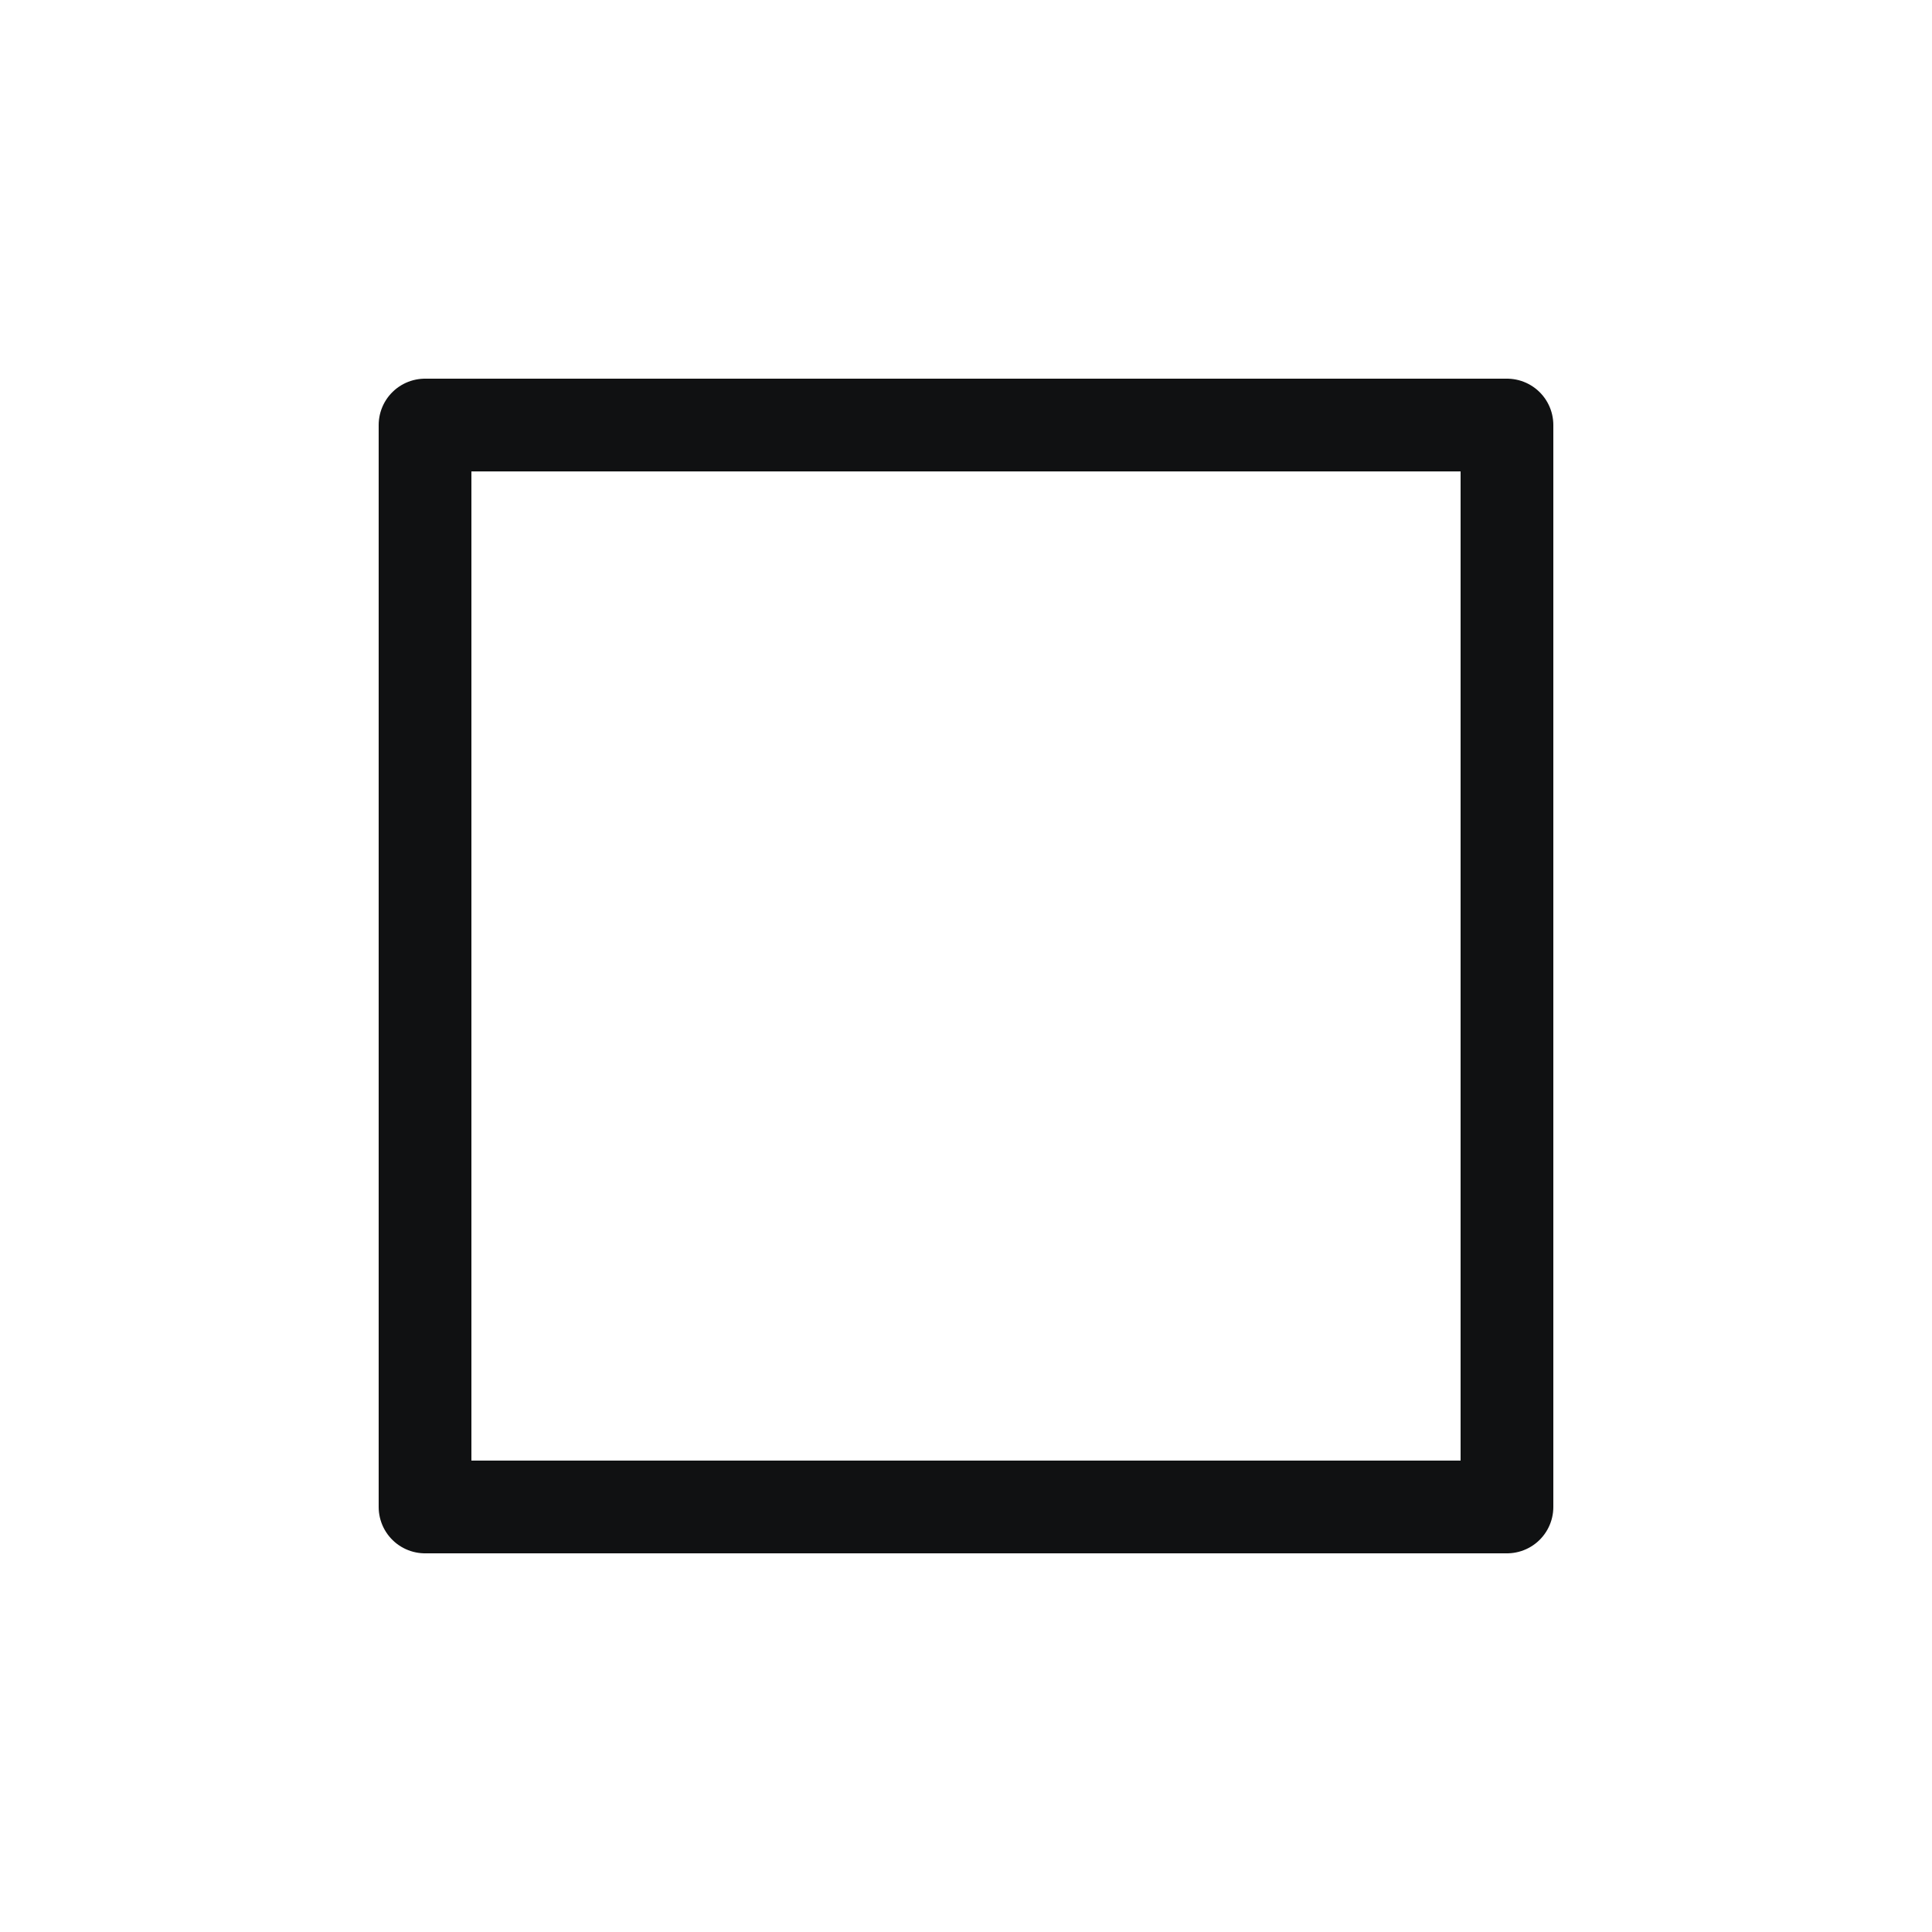
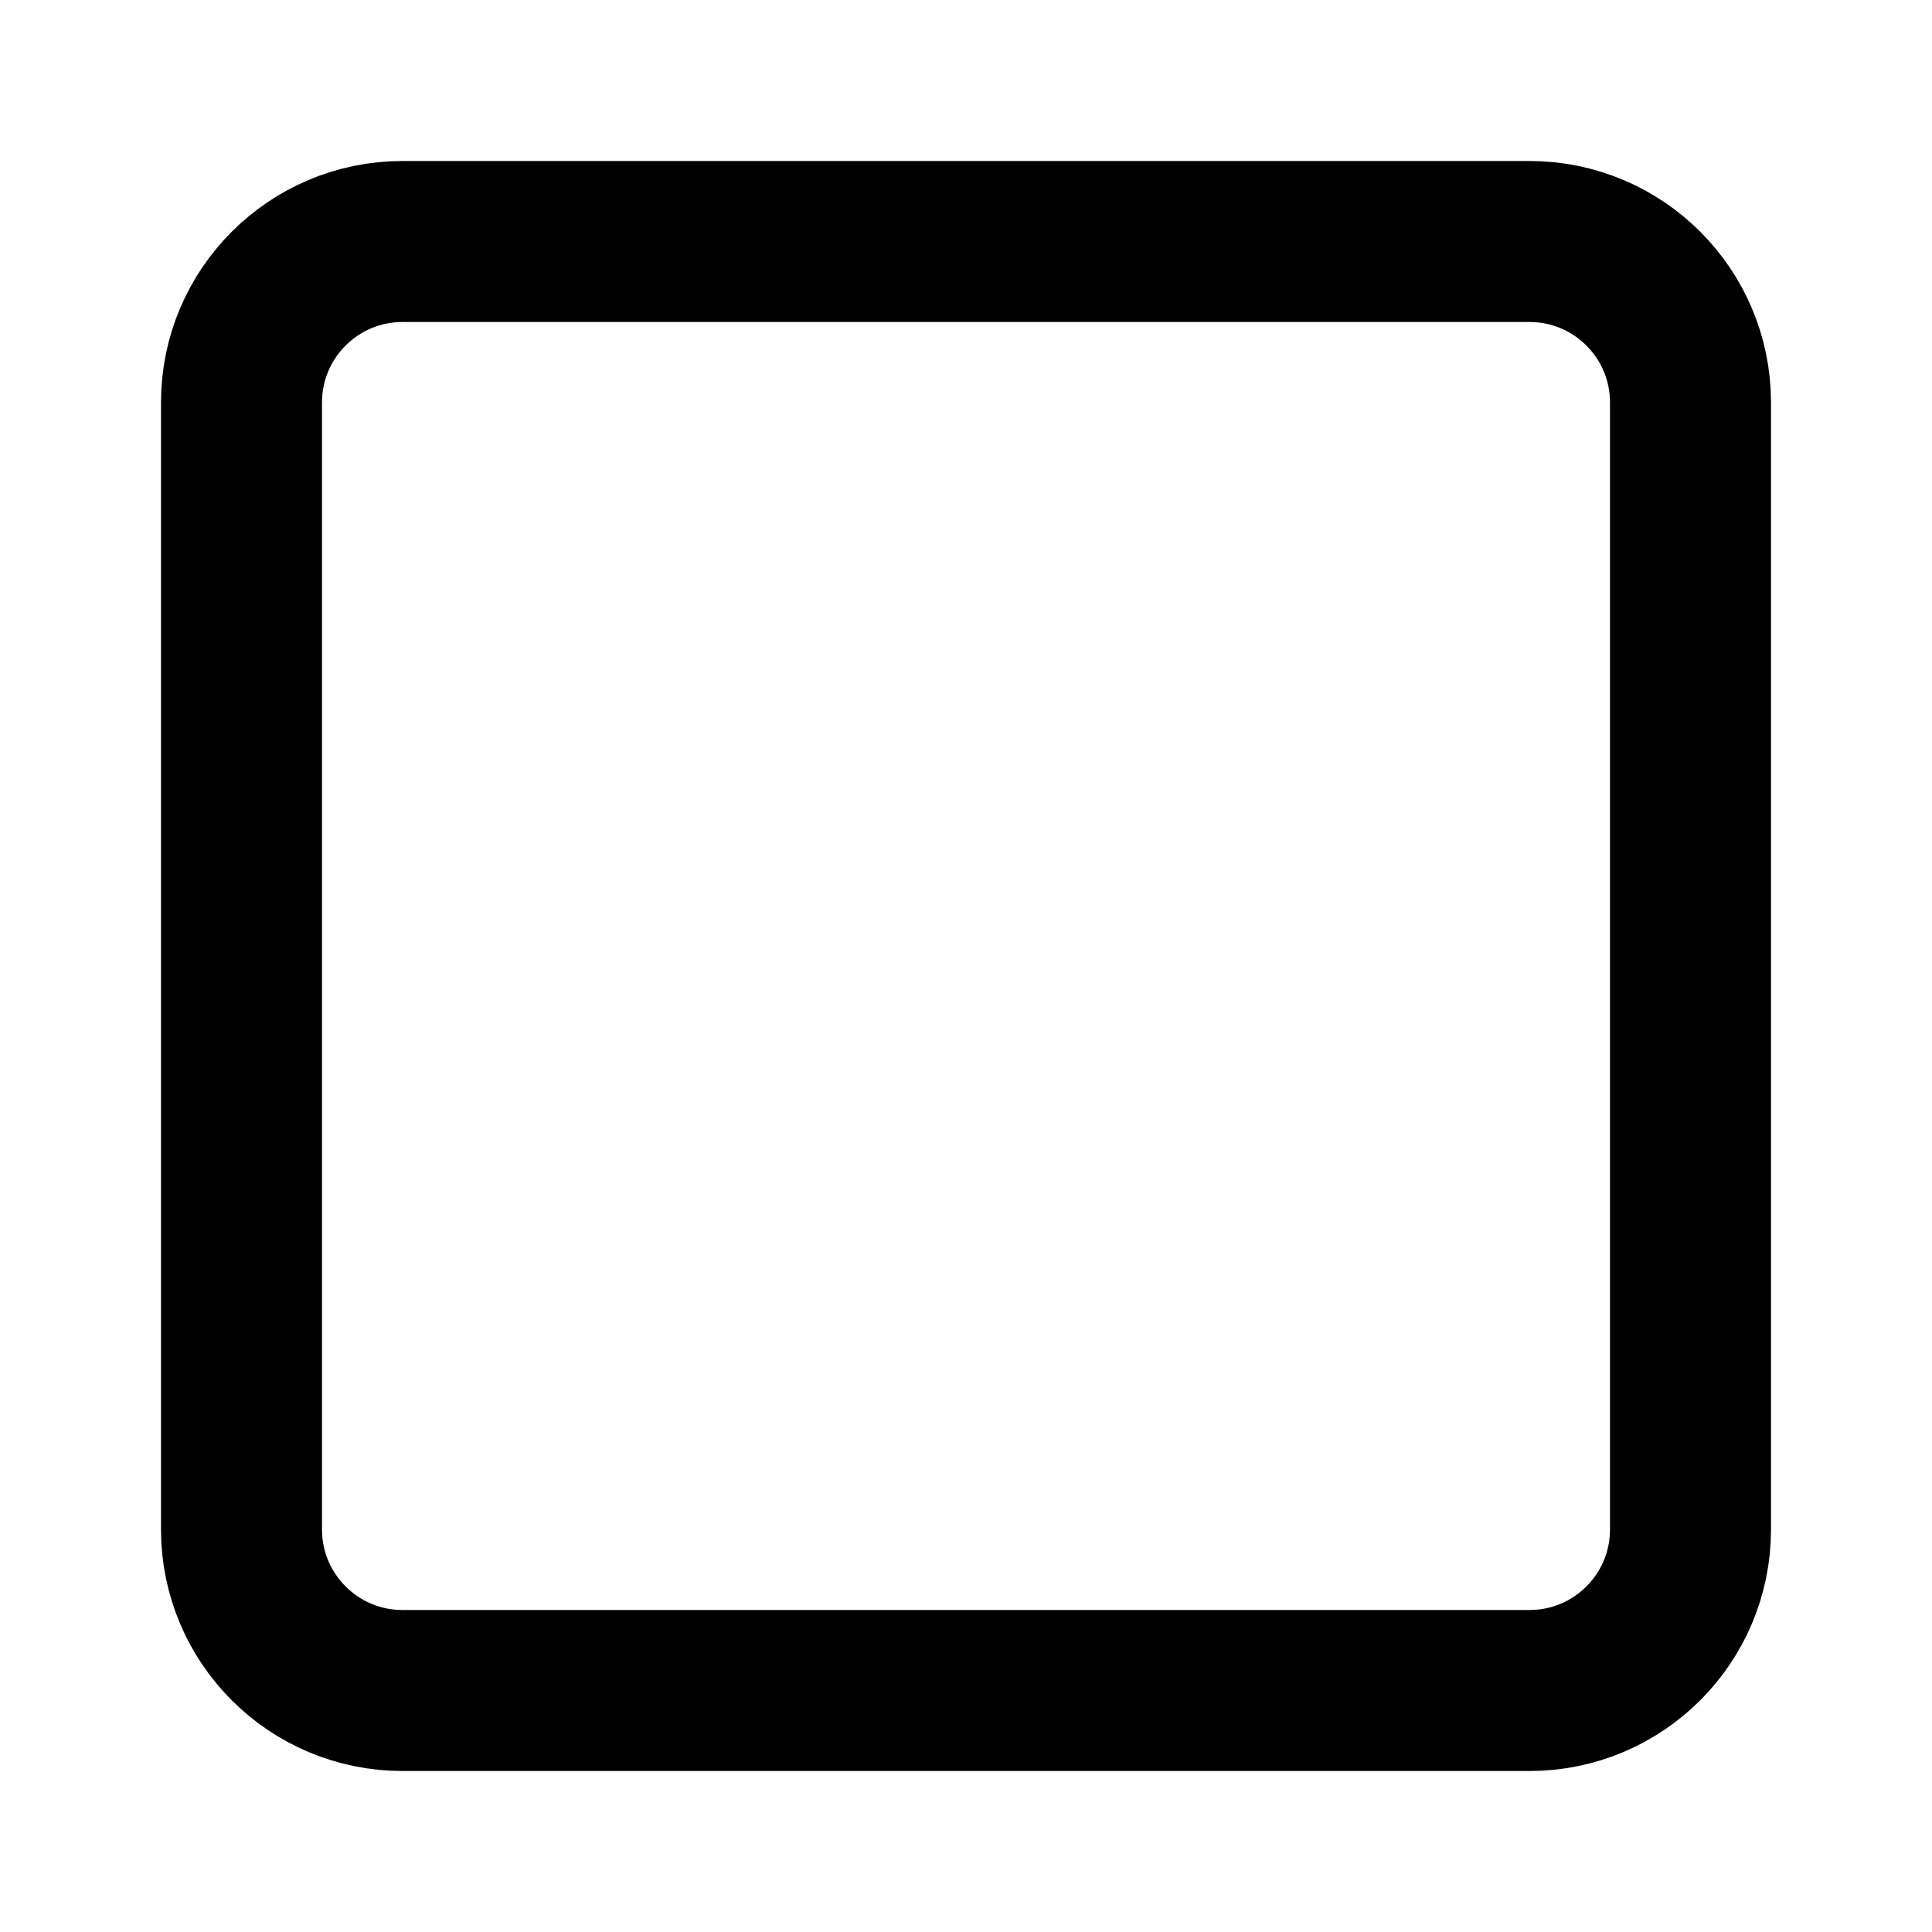
- <svg xmlns="http://www.w3.org/2000/svg" width="25" height="25" viewBox="0 0 25 25" fill="none">
-   <rect x="5.5" y="5.5" width="14" height="14" stroke="#101112" stroke-width="1.2" stroke-linejoin="round" />
+ <svg xmlns="http://www.w3.org/2000/svg" width="24" height="24" viewBox="0 0 24 24" fill="none" stroke="currentColor" stroke-width="2" stroke-linecap="round" stroke-linejoin="round" class="feather feather-square">
+   <rect x="3" y="3" width="18" height="18" rx="2" ry="2" />
</svg>
